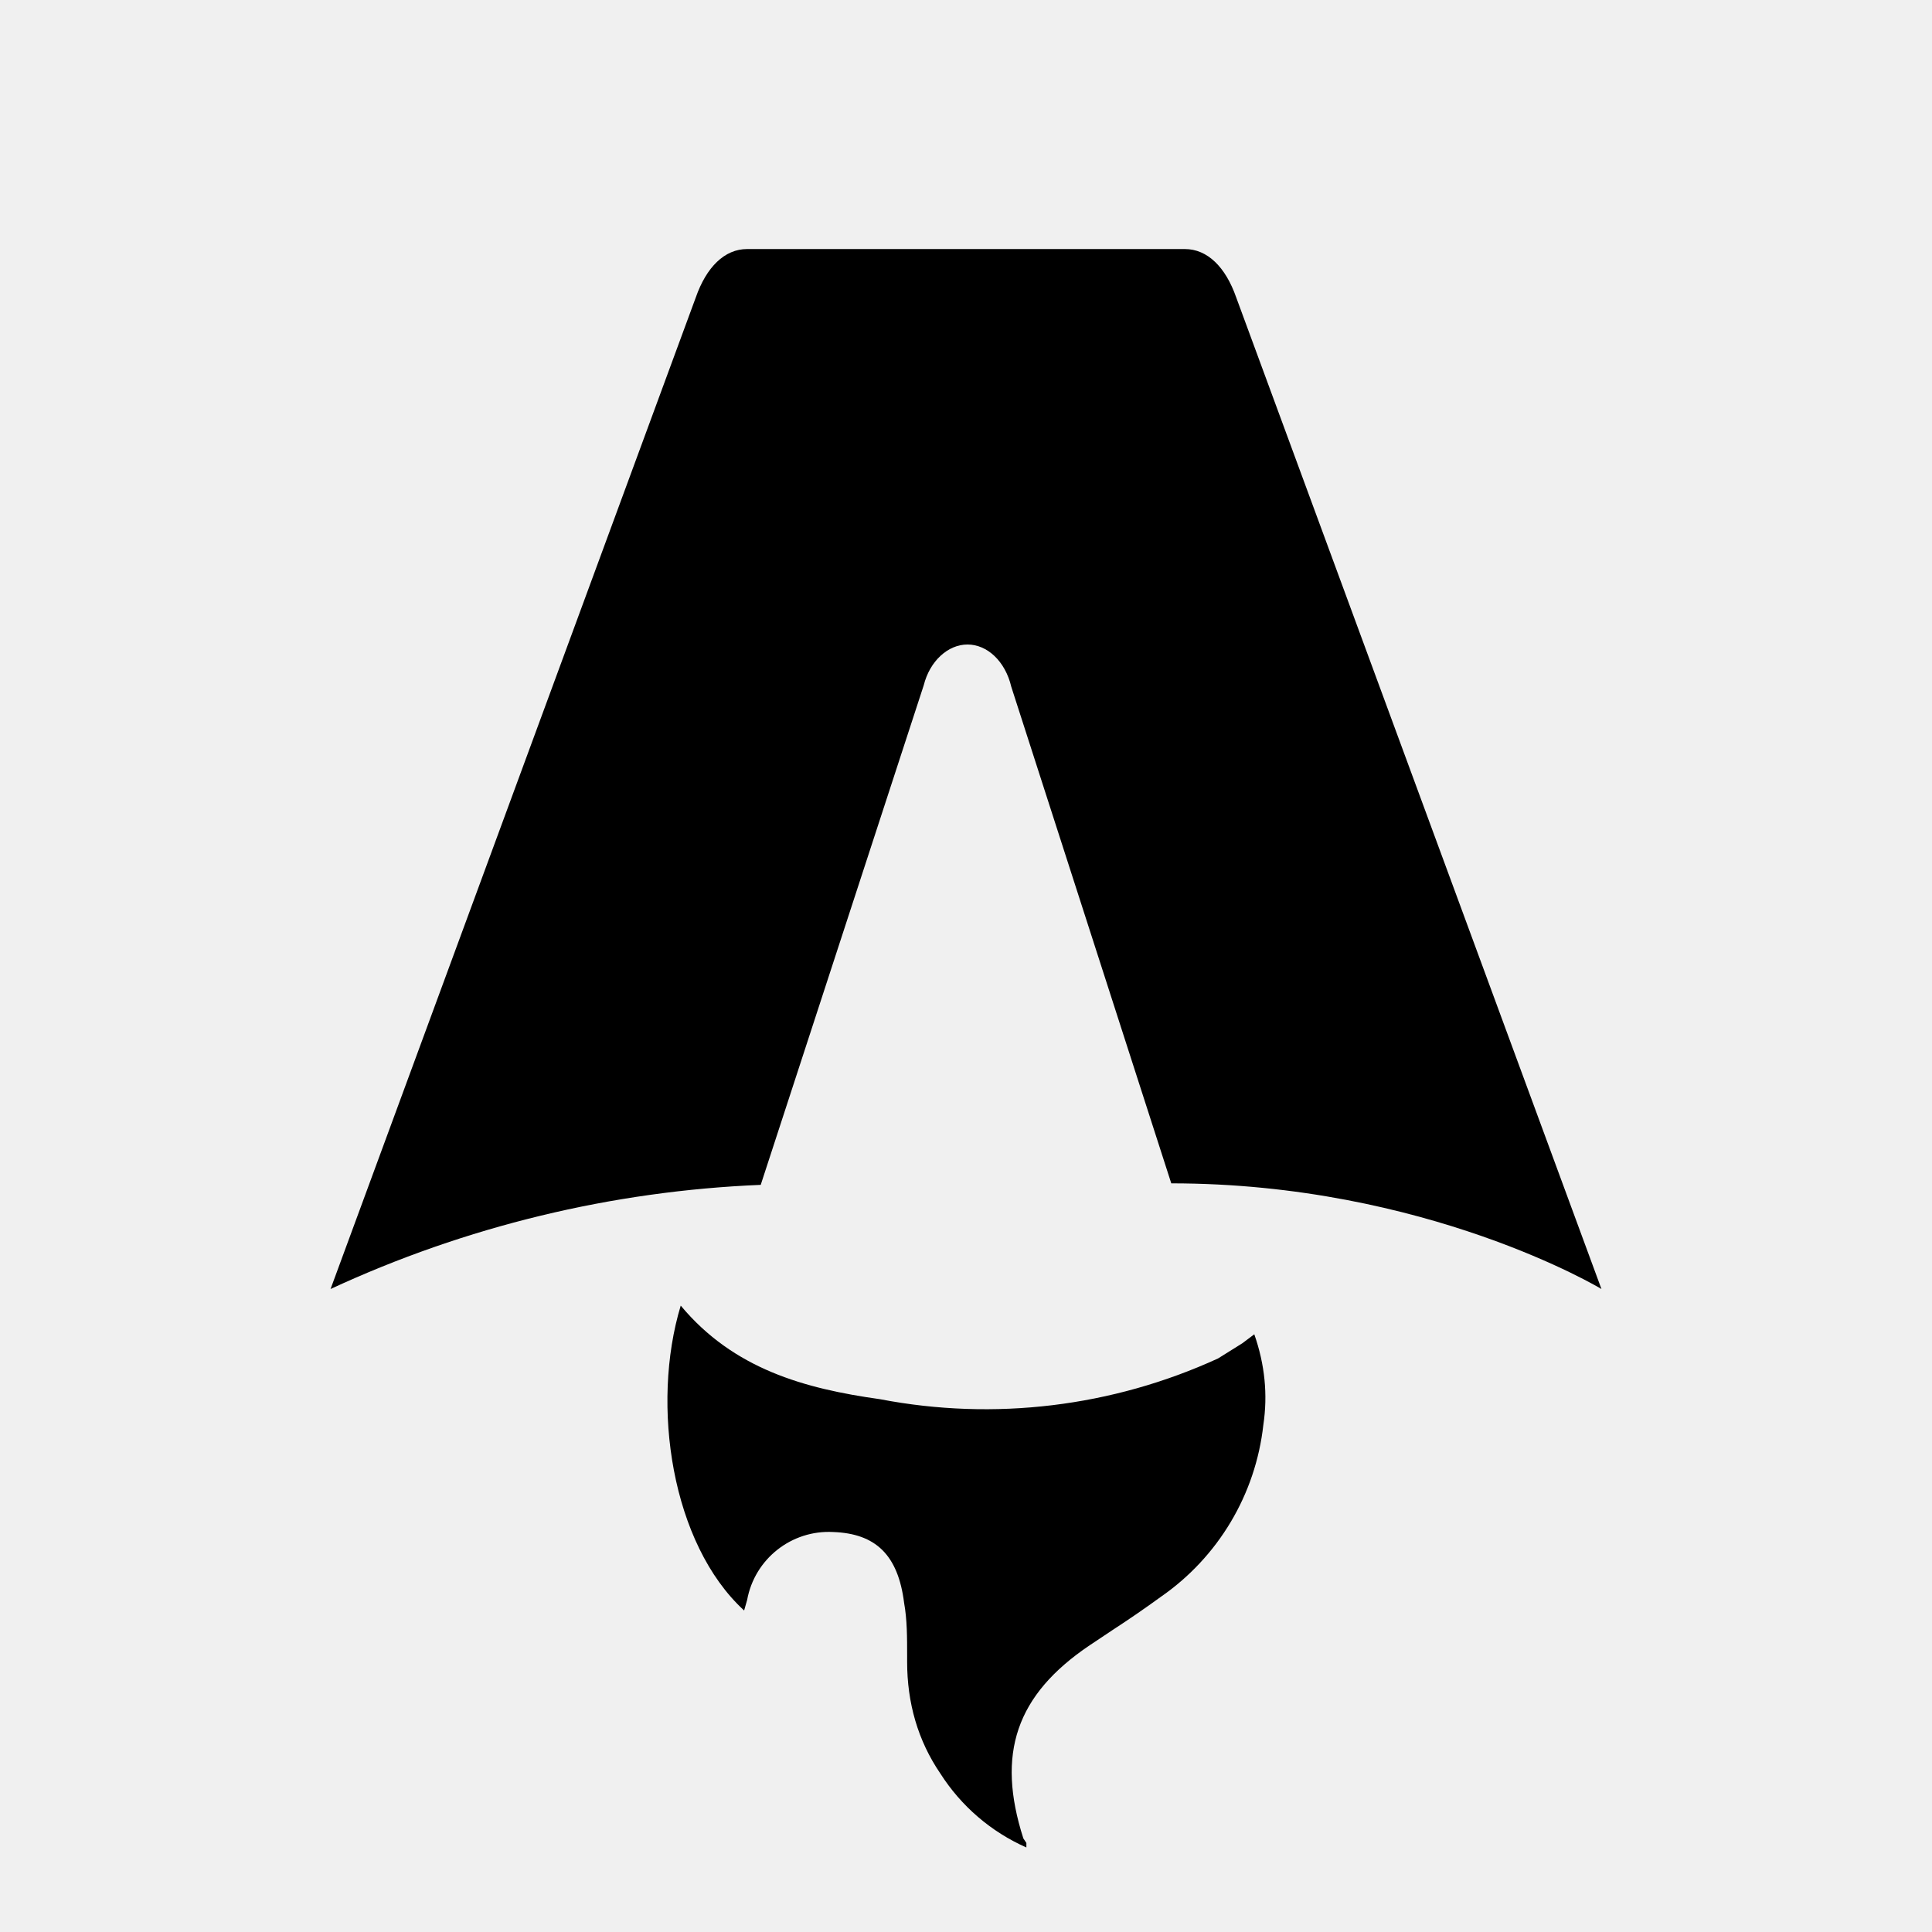
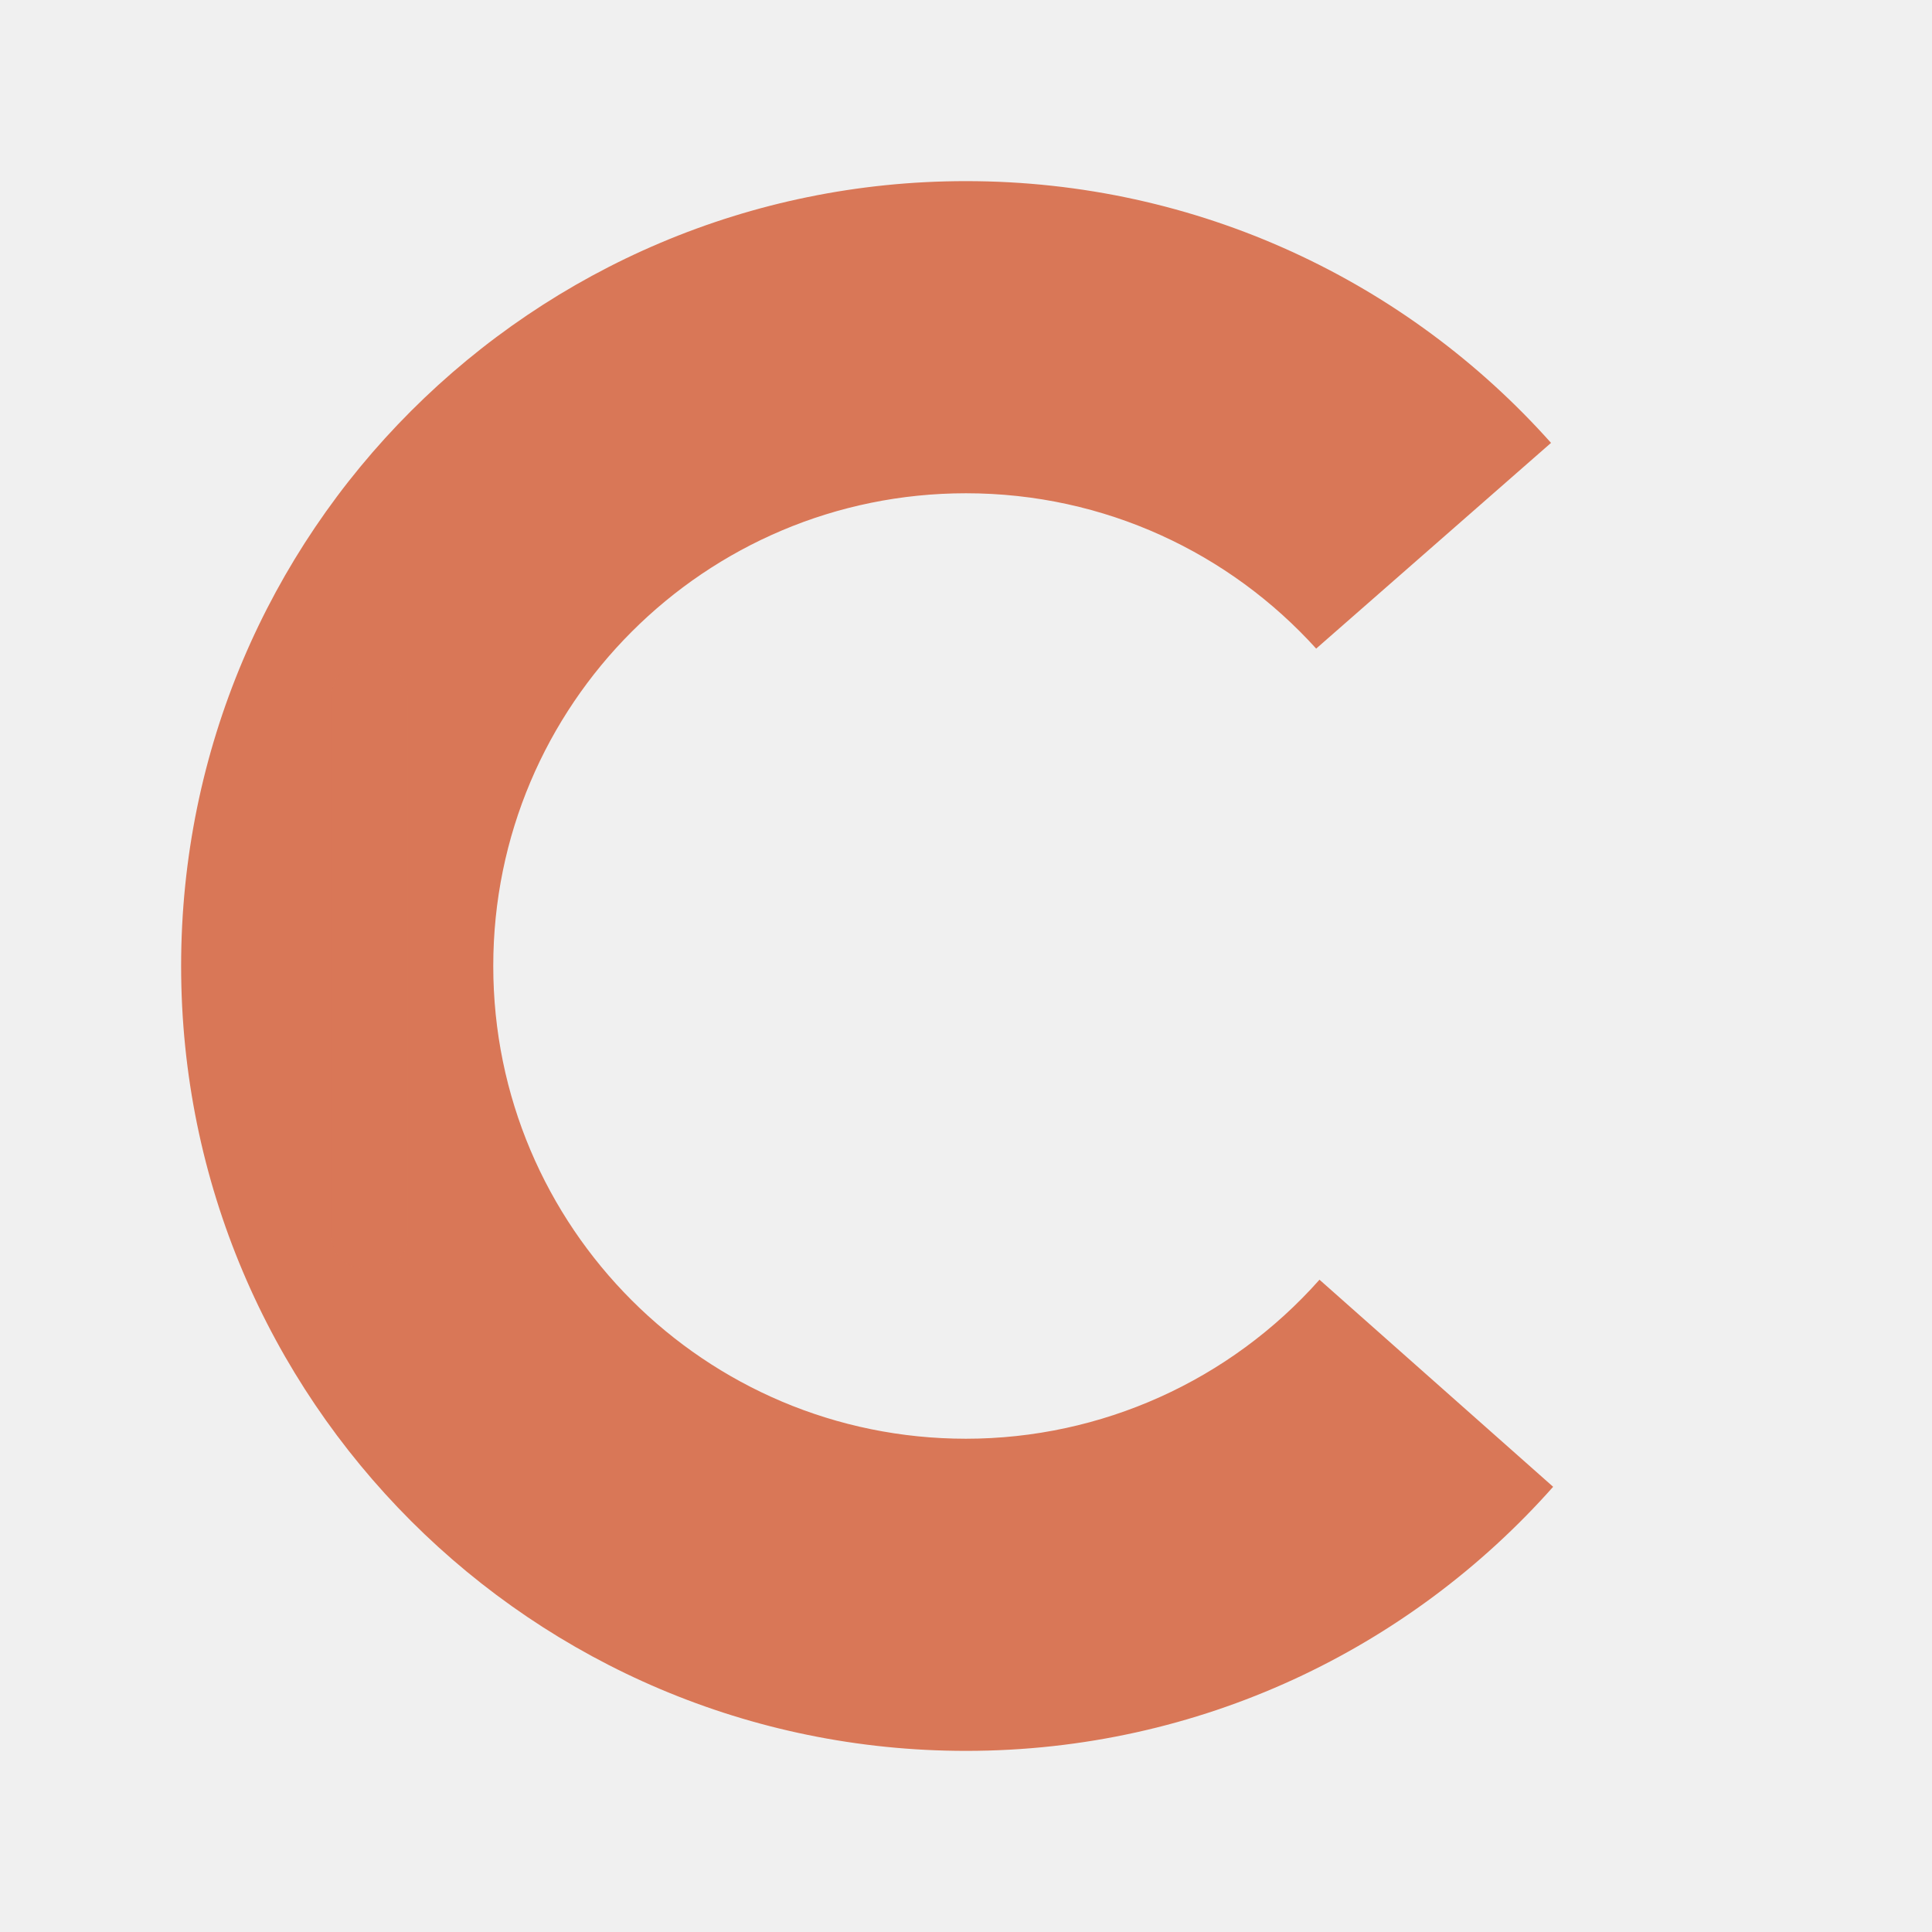
- <svg xmlns="http://www.w3.org/2000/svg" fill="none" viewBox="0 0 128 128">
-   <path d="M50.4 78.5a75.1 75.1 0 0 0-28.5 6.9l24.2-65.7c.7-2 1.9-3.2 3.4-3.2h29c1.5 0 2.7 1.2 3.4 3.2l24.2 65.7s-11.6-7-28.5-7L67 45.5c-.4-1.7-1.6-2.8-2.9-2.8-1.3 0-2.5 1.1-2.9 2.7L50.4 78.5Zm-1.1 28.2Zm-4.2-20.2c-2 6.6-.6 15.8 4.2 20.2a17.5 17.5 0 0 1 .2-.7 5.5 5.5 0 0 1 5.7-4.5c2.8.1 4.3 1.5 4.7 4.7.2 1.1.2 2.3.2 3.5v.4c0 2.7.7 5.2 2.2 7.4a13 13 0 0 0 5.7 4.9v-.3l-.2-.3c-1.8-5.6-.5-9.5 4.4-12.8l1.5-1a73 73 0 0 0 3.2-2.2 16 16 0 0 0 6.8-11.4c.3-2 .1-4-.6-6l-.8.6-1.6 1a37 37 0 0 1-22.4 2.7c-5-.7-9.7-2-13.2-6.2Z" />
-   <style>
-         path { fill: #000; }
-         @media (prefers-color-scheme: dark) {
-             path { fill: #FFF; }
-         }
-     </style>
+ <svg xmlns="http://www.w3.org/2000/svg" viewBox="0 0 64 64">
+   <path fill="#D97757" d="M32 6C17.641 6 6 17.641 6 32s11.641 26 26 26c7.74 0 14.69-3.382 19.45-8.748l-7.74-6.86A15.66 15.66 0 0 1 32 47.66c-8.65 0-15.66-7.01-15.66-15.66S23.35 16.34 32 16.34c4.6 0 8.74 1.985 11.6 5.146l7.78-6.815C46.62 9.336 39.69 6 32 6Z" />
+   <rect x="11" y="22" width="2.5" height="20" rx="1" fill="#D97757" opacity="0.55" />
</svg>
